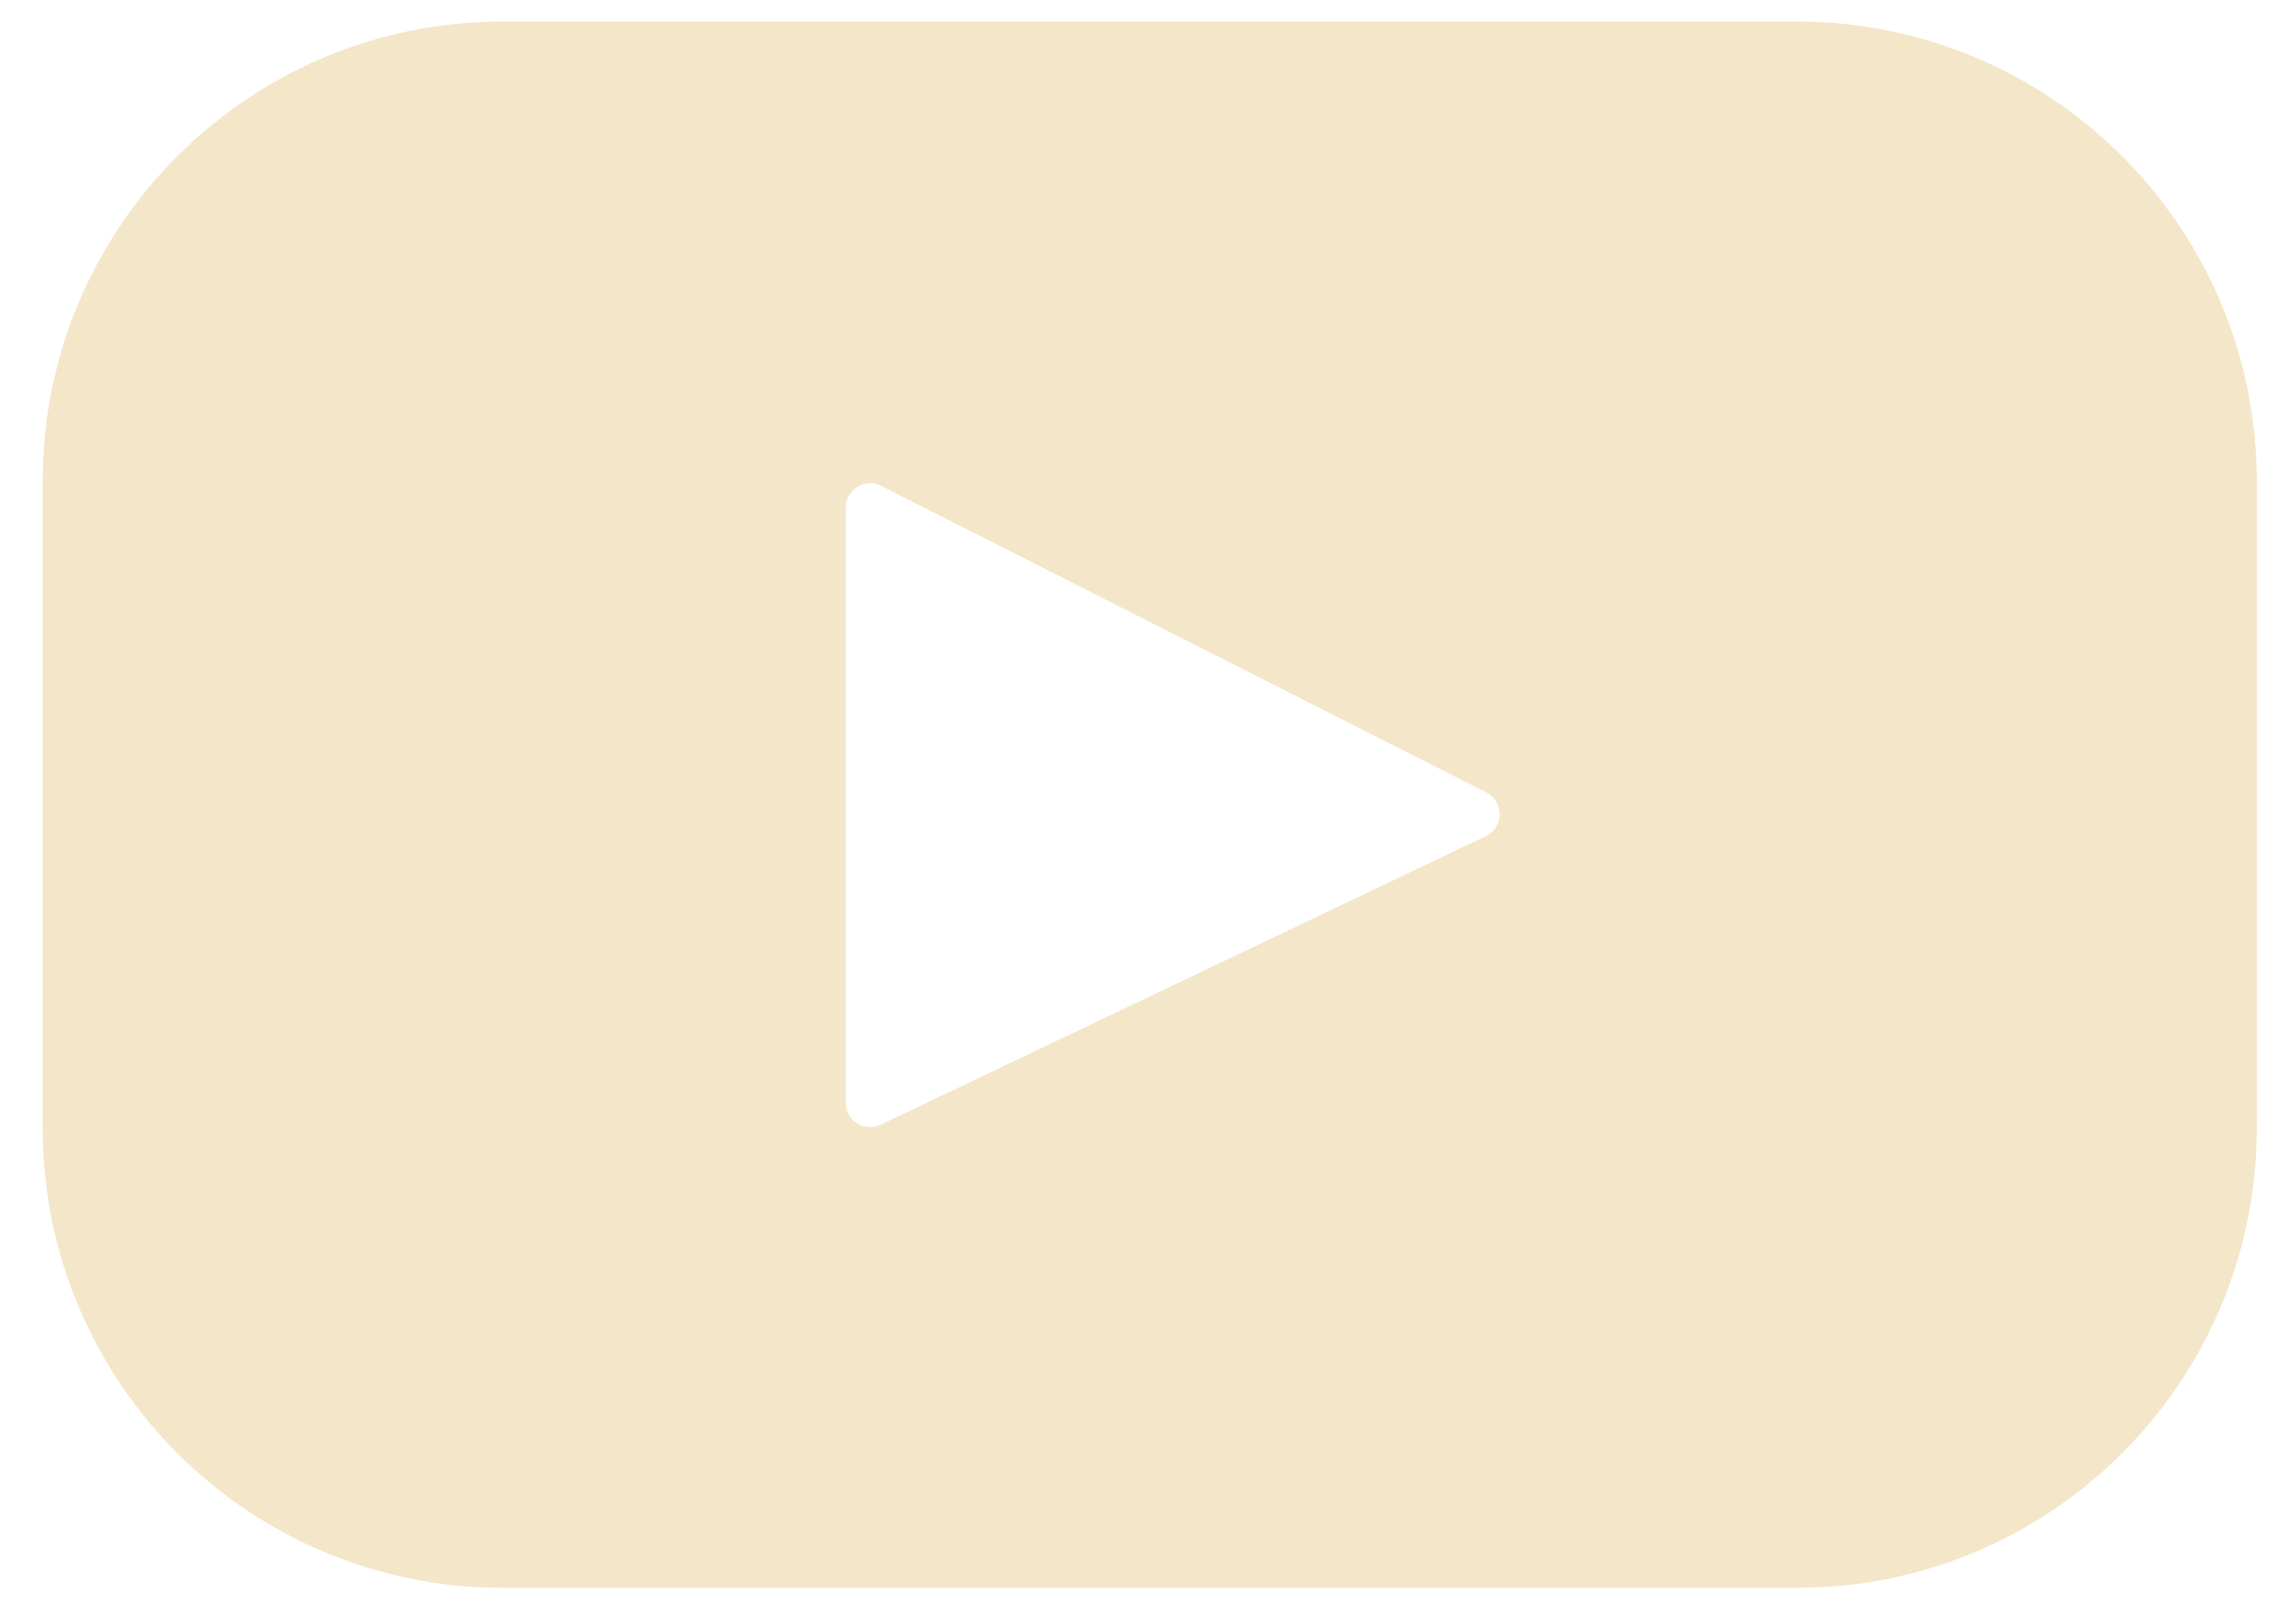
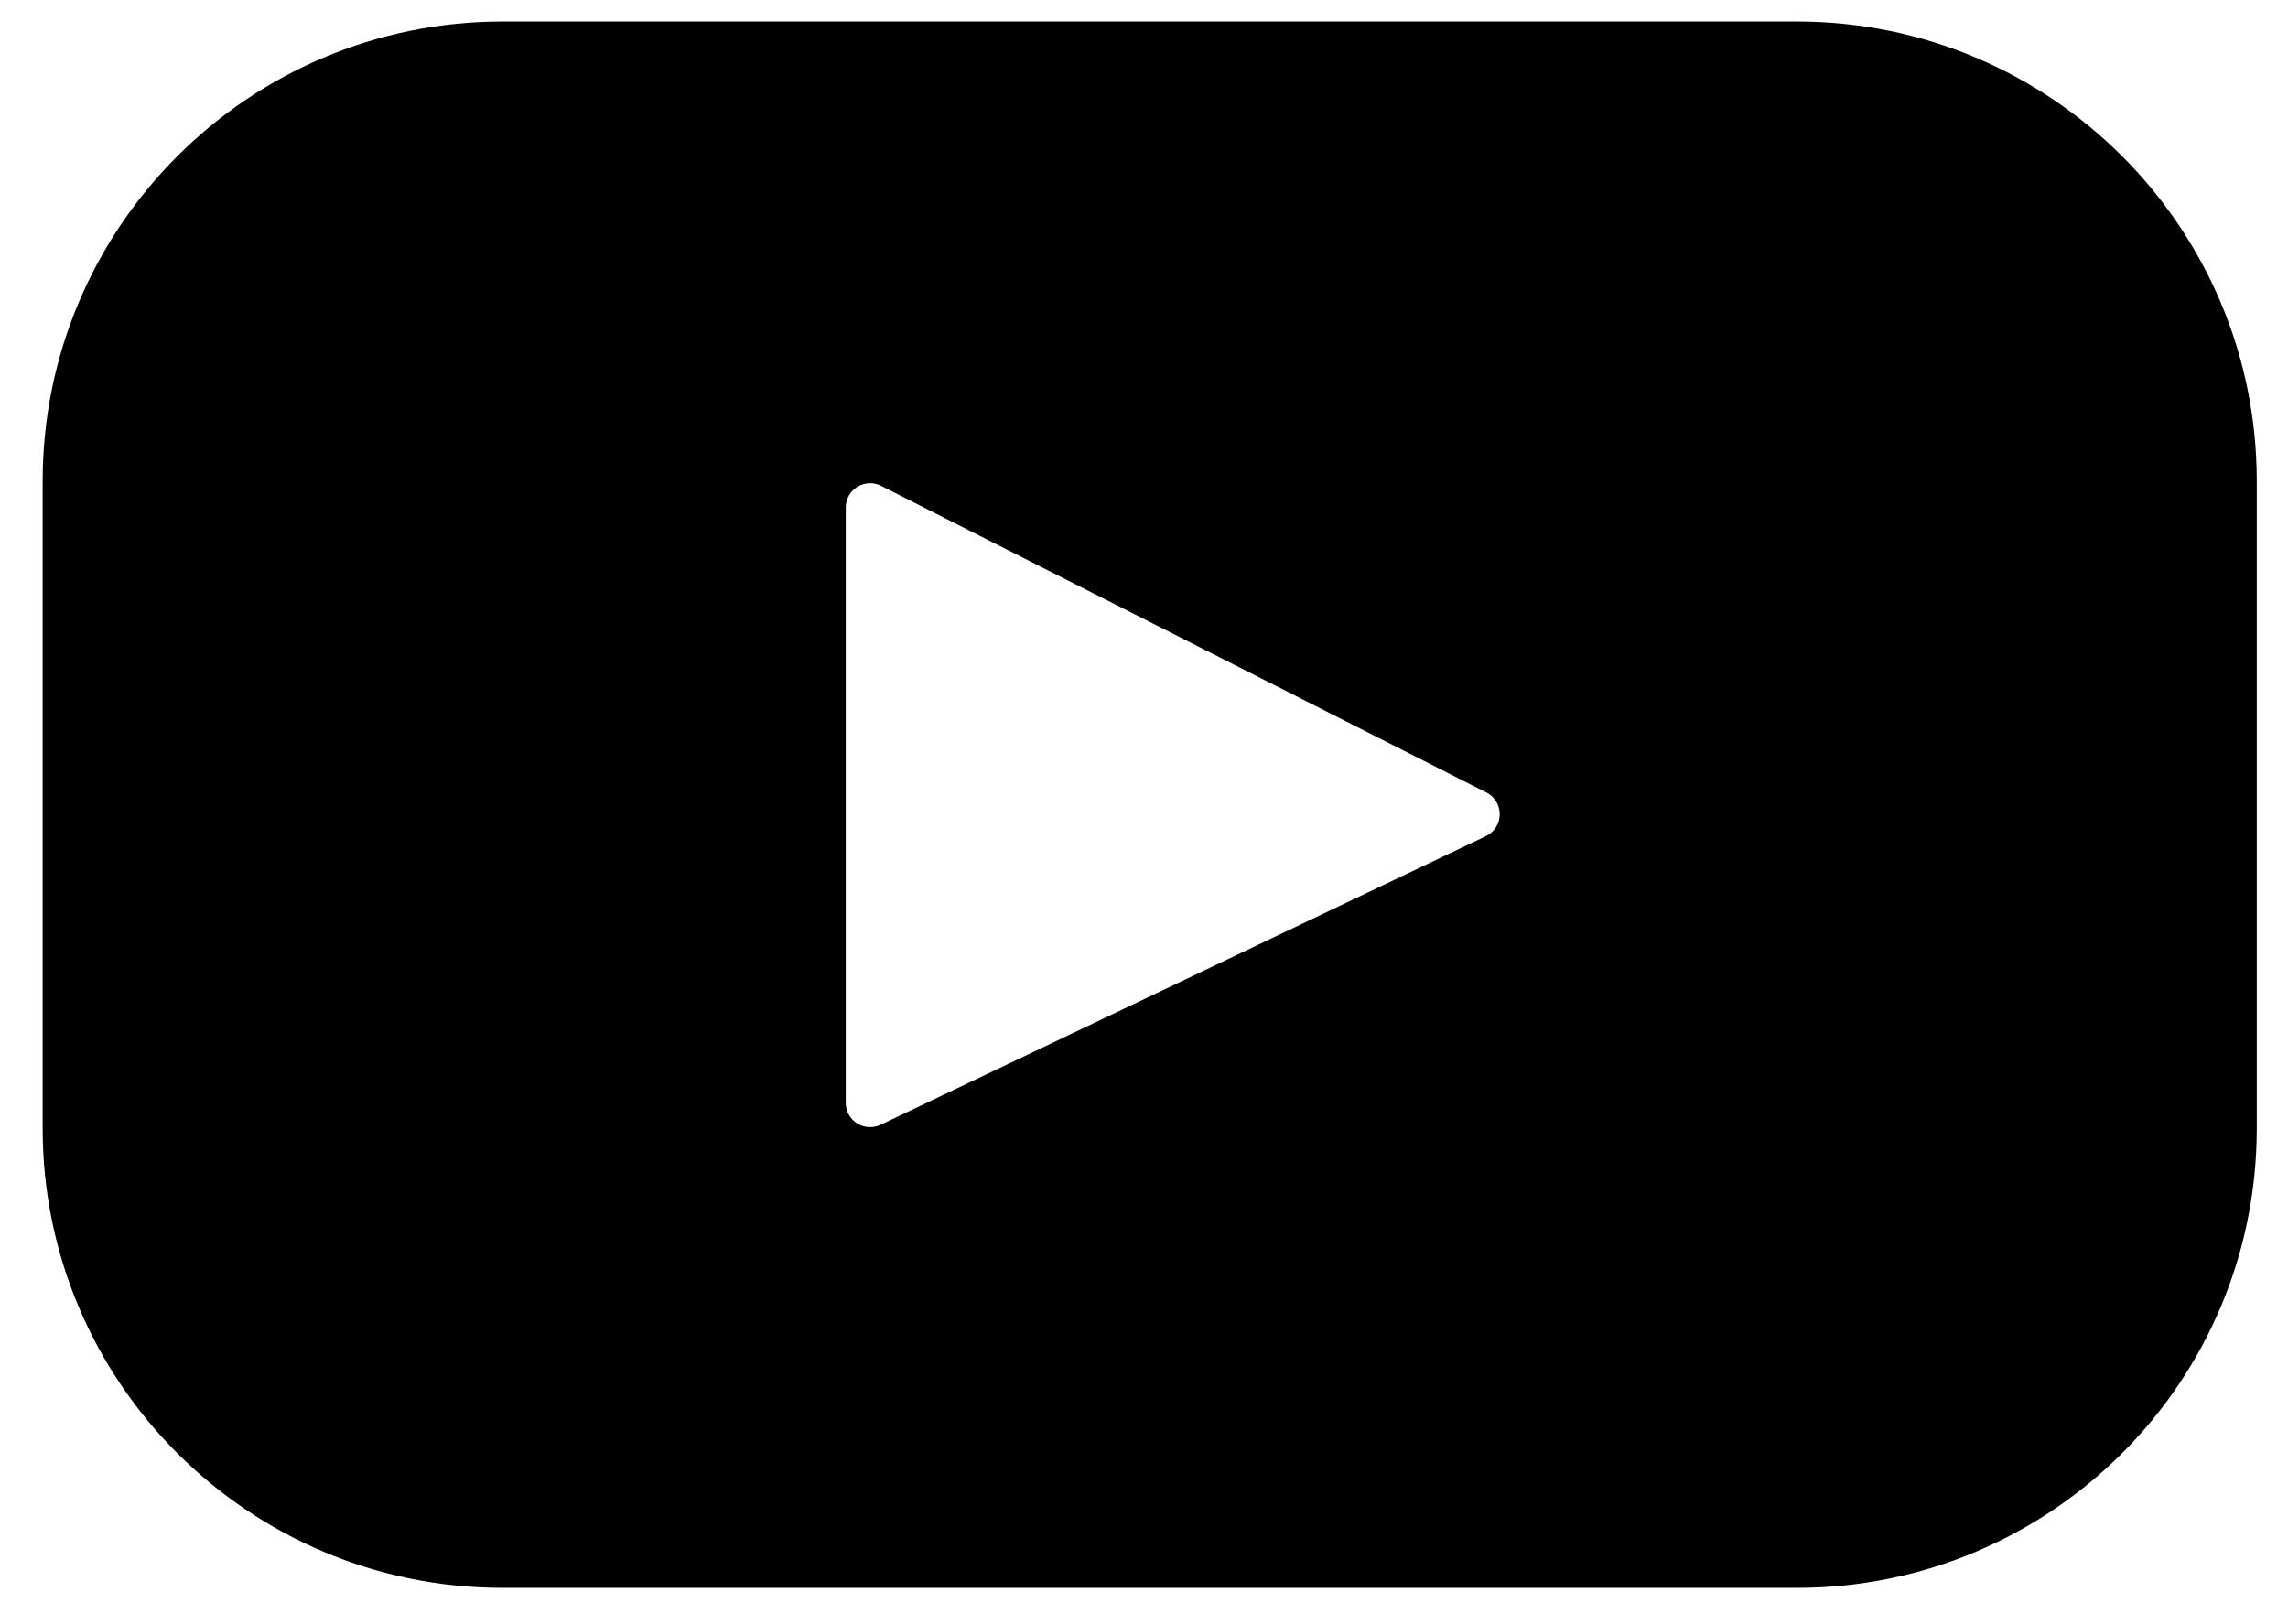
- <svg xmlns="http://www.w3.org/2000/svg" viewBox="0 0 31 22" fill="#F4E6C9">
+ <svg xmlns="http://www.w3.org/2000/svg" viewBox="0 0 31 22" fill="currentColor">
  <path d="M24.346.292H6.808a6.23 6.23 0 0 0-6.23 6.23v8.768a6.23 6.23 0 0 0 6.23 6.23h17.538a6.23 6.23 0 0 0 6.231-6.23V6.522a6.23 6.23 0 0 0-6.23-6.23Zm-4.213 11.04-8.204 3.913a.33.33 0 0 1-.47-.297v-8.07a.33.33 0 0 1 .478-.294l8.203 4.157a.33.33 0 0 1-.007.591Z" />
</svg>
